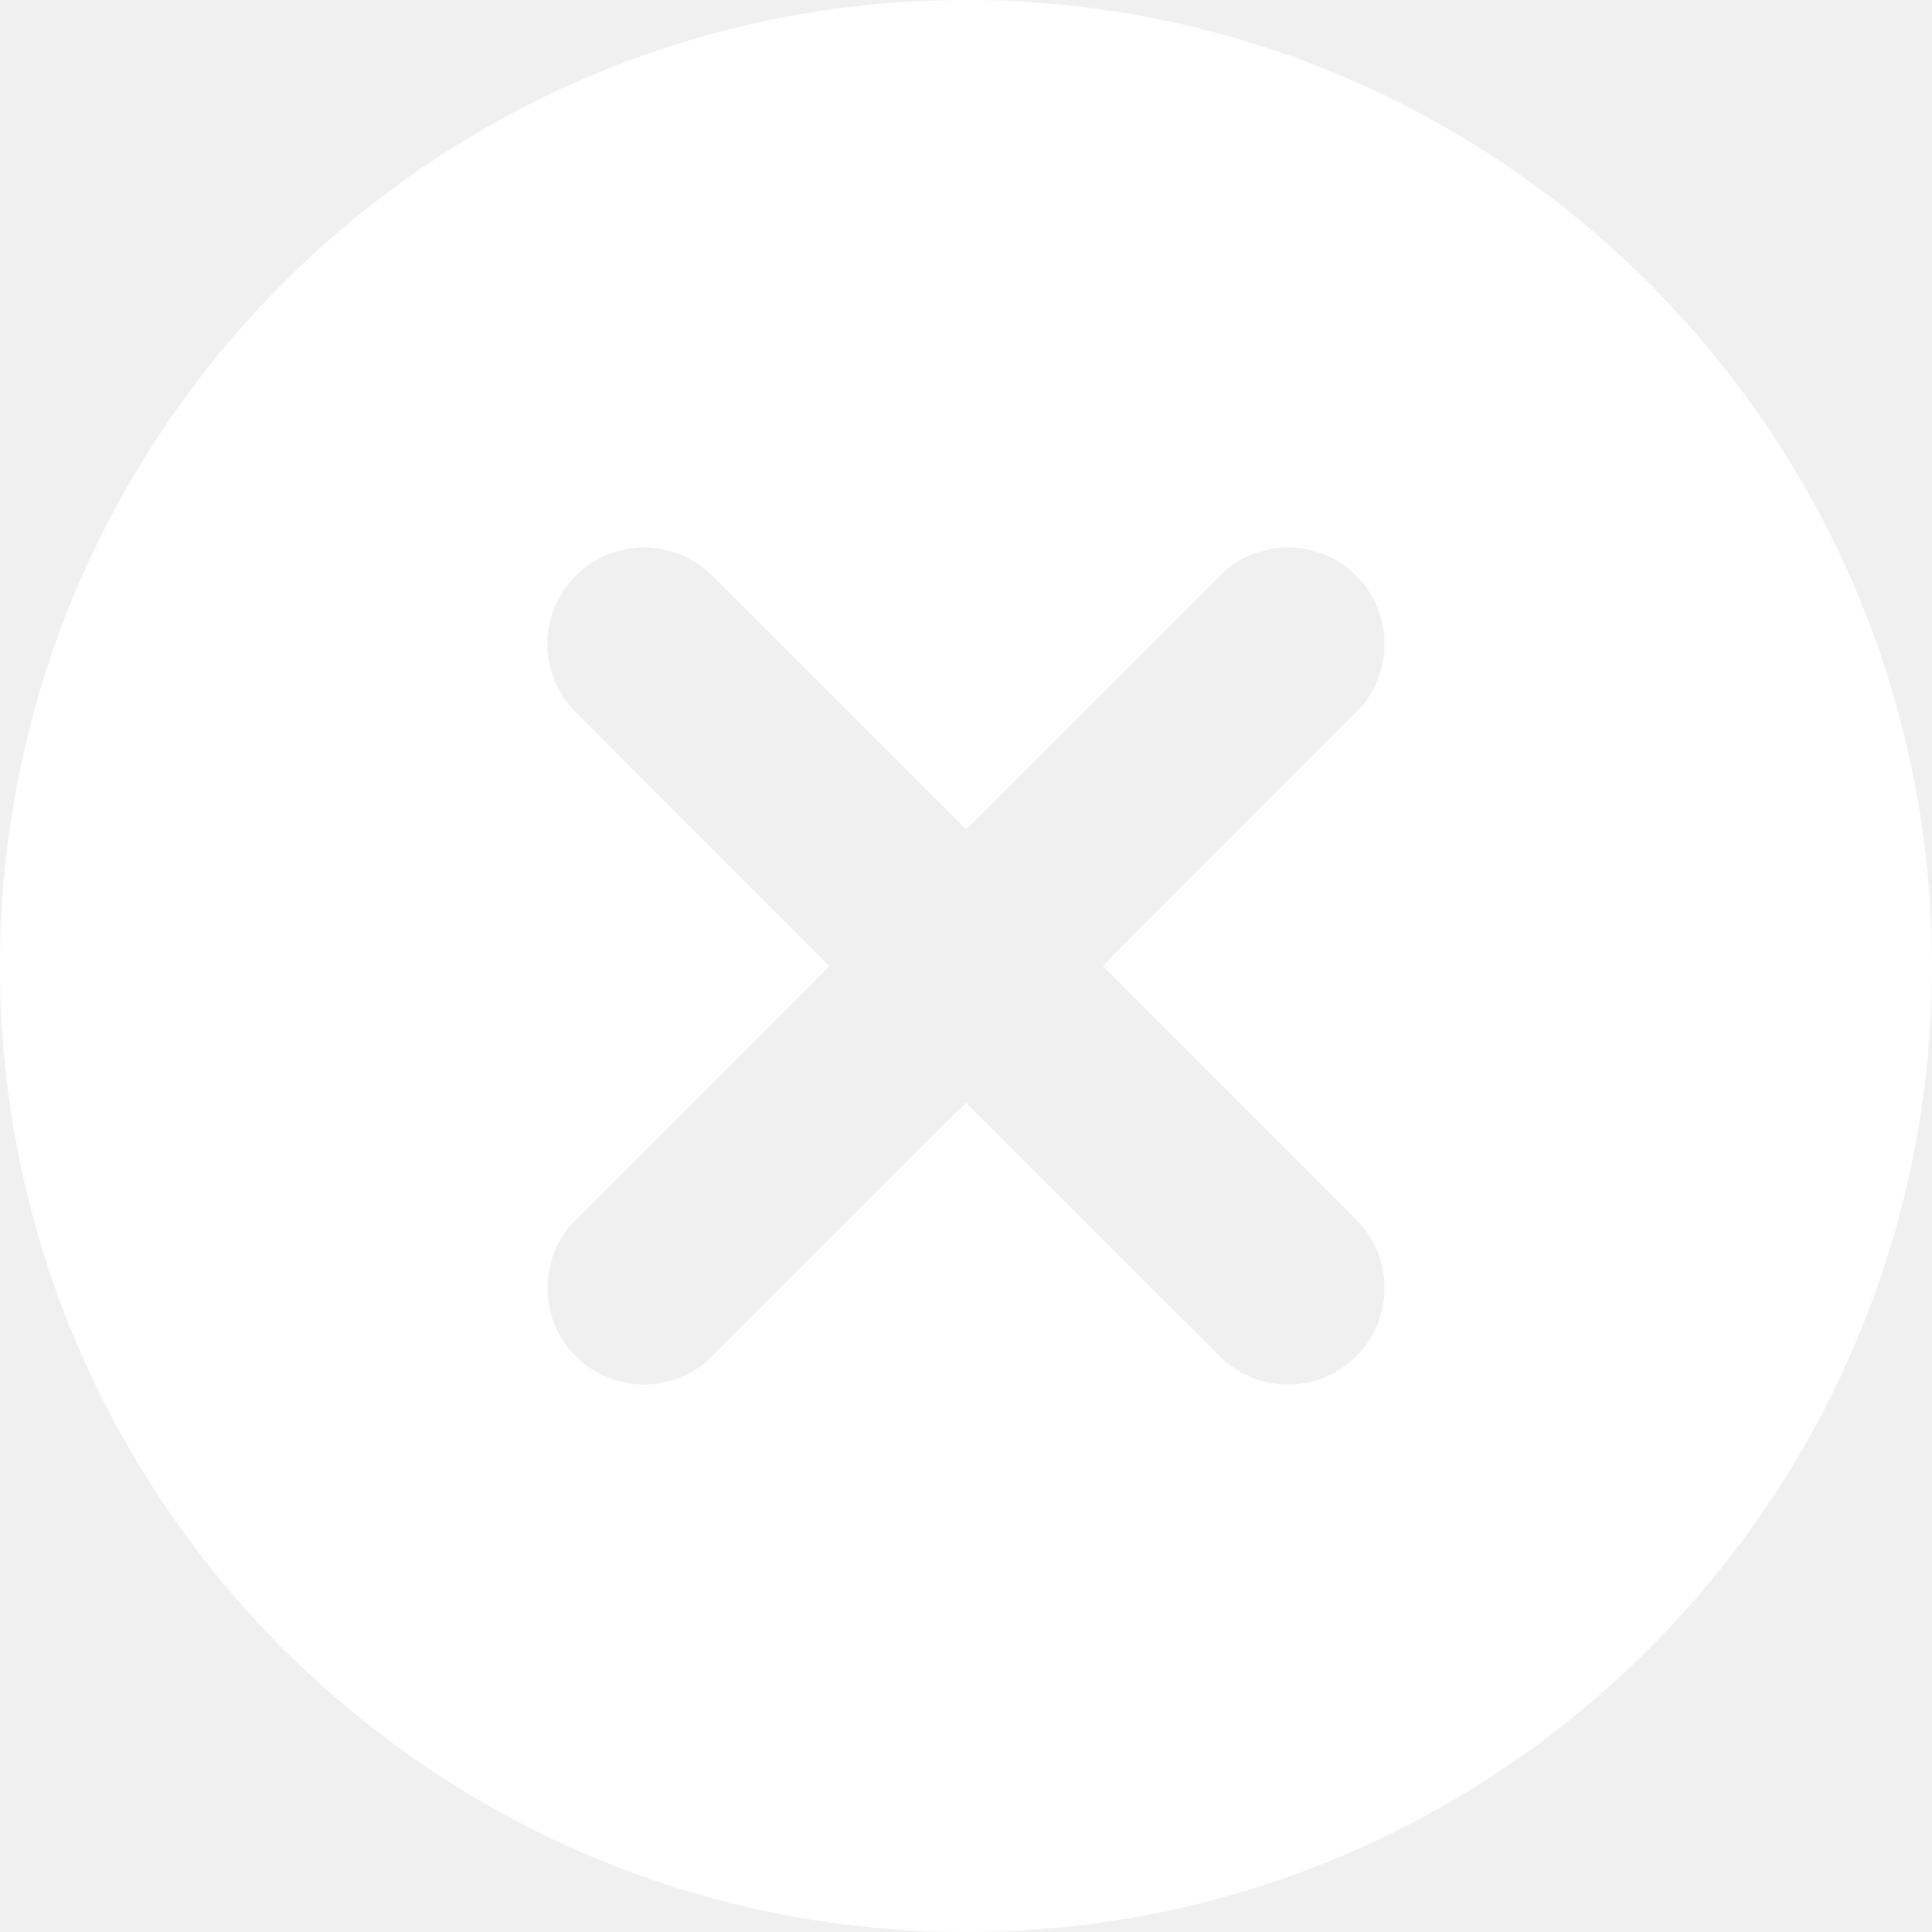
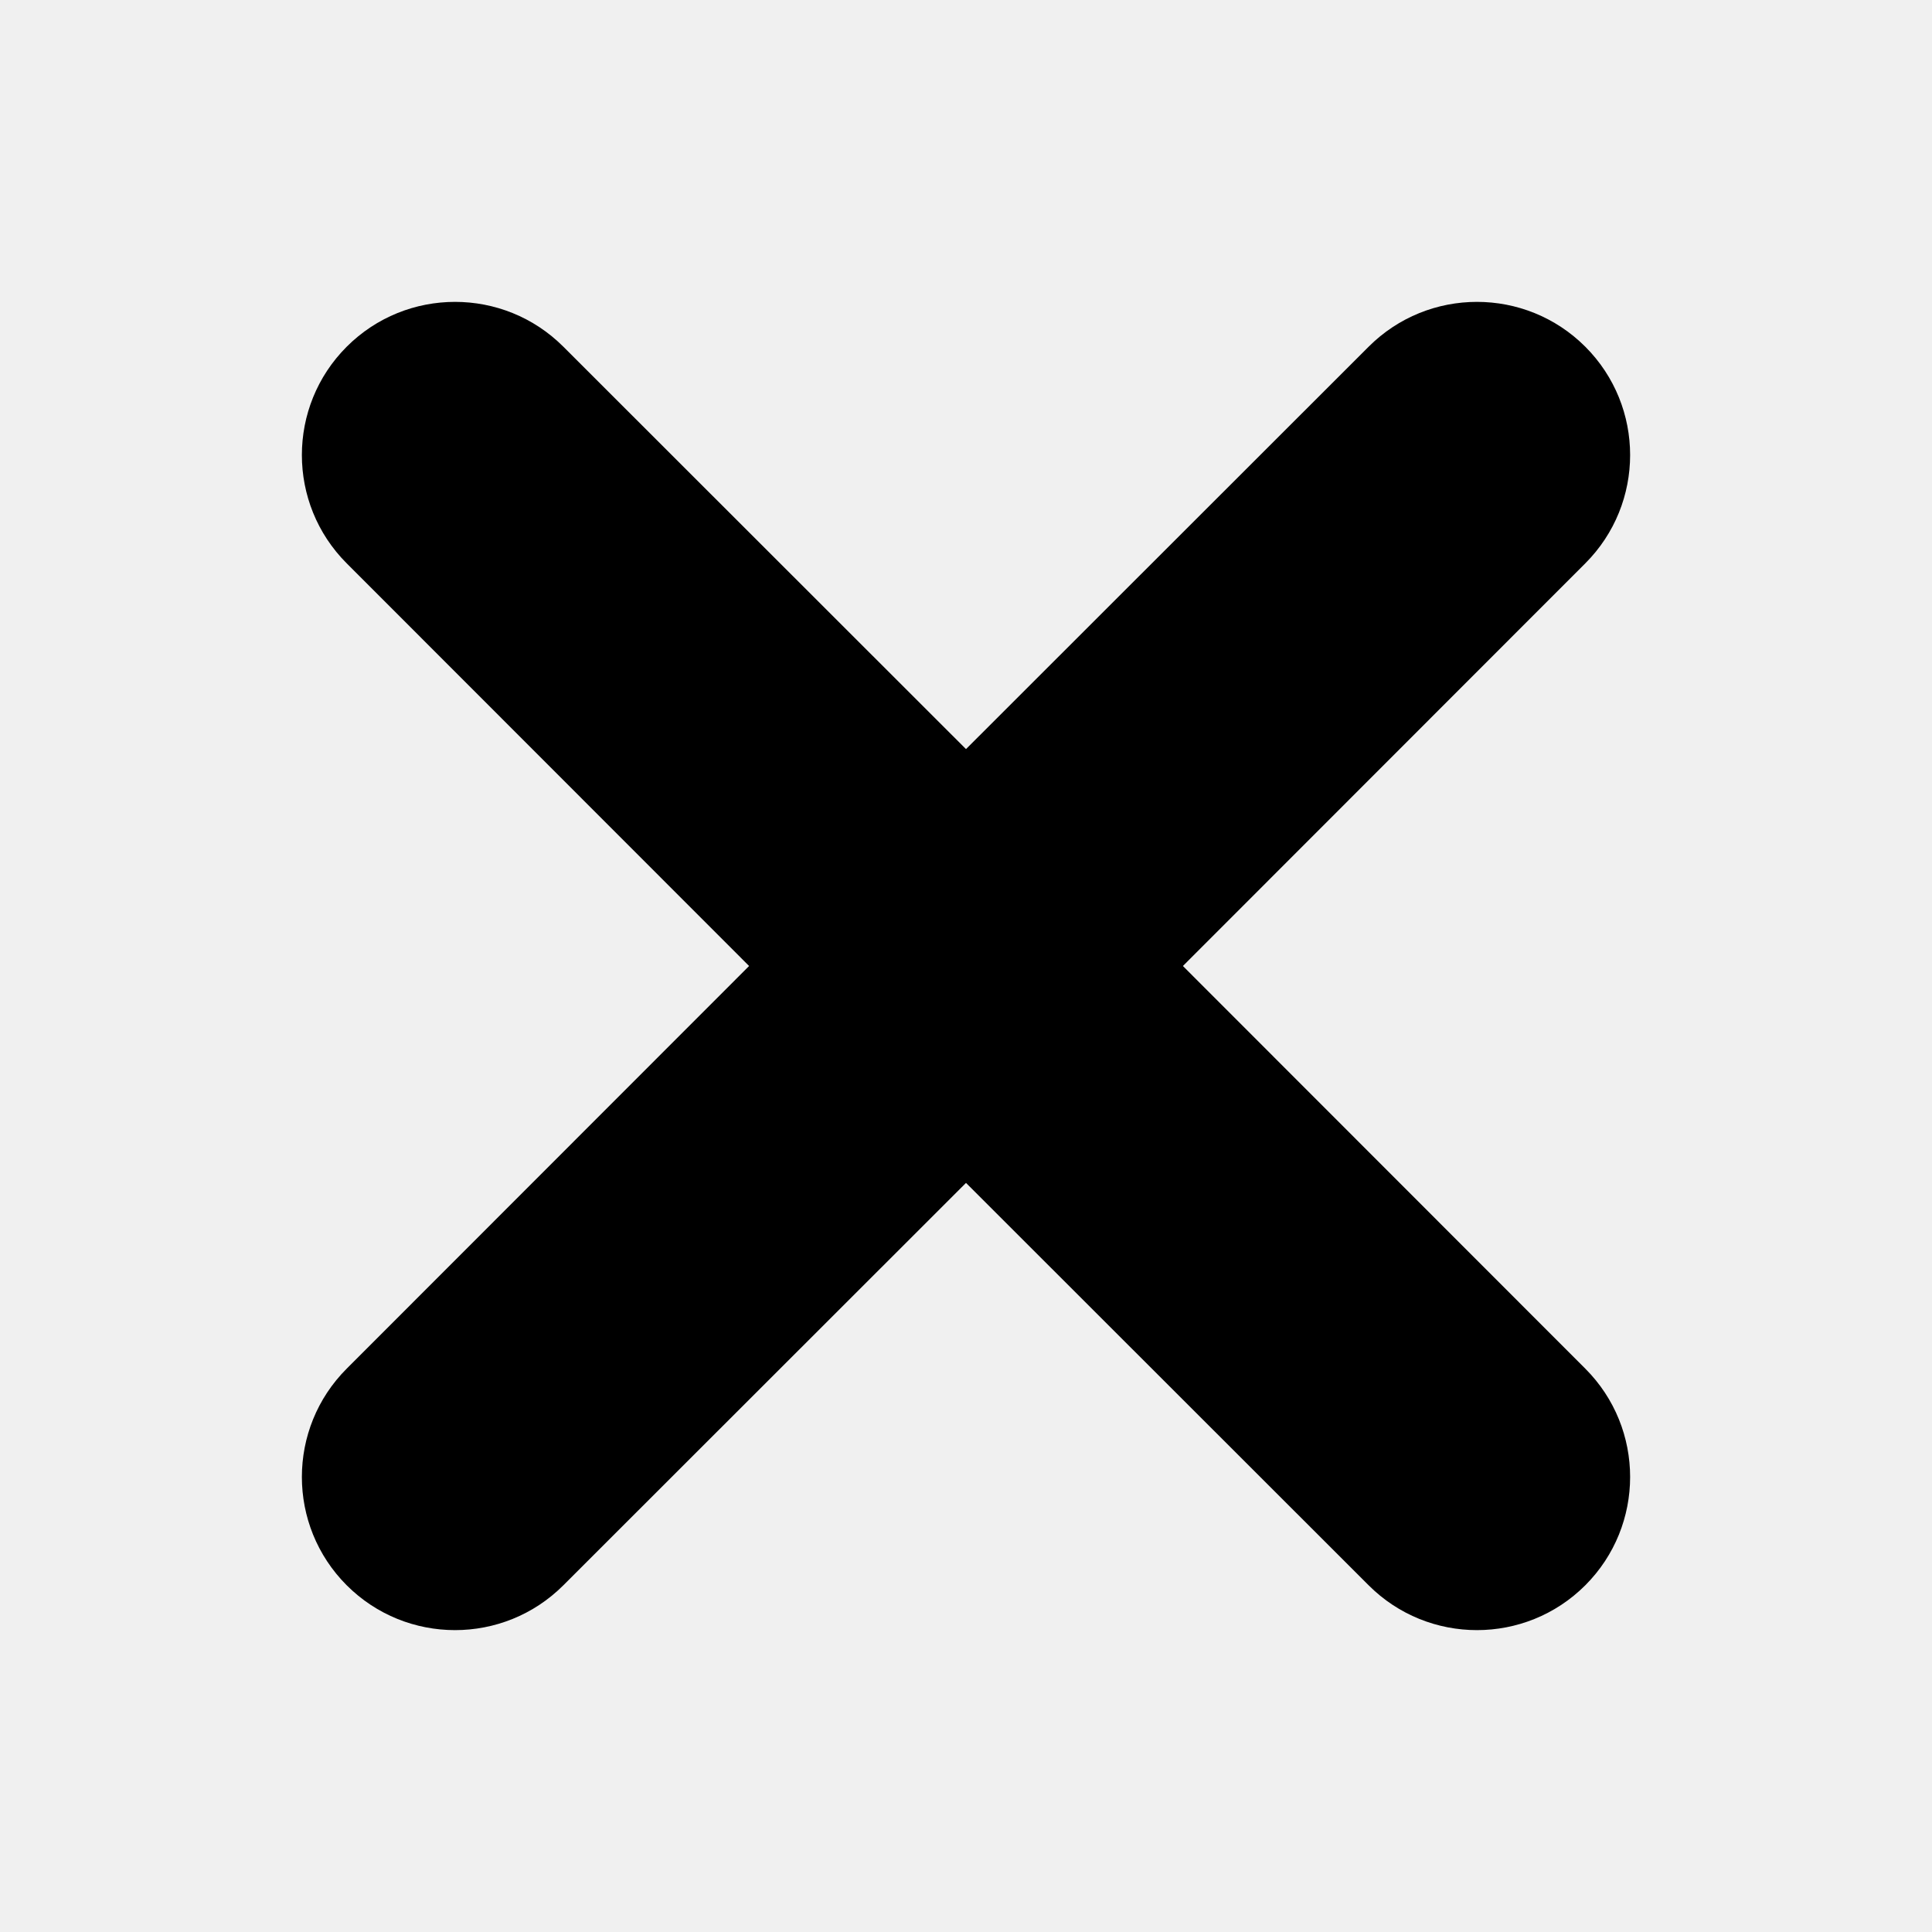
- <svg xmlns="http://www.w3.org/2000/svg" width="100%" height="100%" viewBox="0 0 12 12" version="1.1" xml:space="preserve" style="fill-rule:evenodd;clip-rule:evenodd;stroke-linejoin:round;stroke-miterlimit:2;">
-   <path d="M6,0C9.311,0 12,2.689 12,6C12,9.311 9.311,12 6,12C2.689,12 0,9.311 0,6C0,2.689 2.689,0 6,0ZM6,5.151L4.424,3.576C4.19,3.342 3.81,3.342 3.576,3.576C3.342,3.81 3.342,4.19 3.576,4.424L5.151,6L3.576,7.576C3.342,7.81 3.342,8.19 3.576,8.424C3.81,8.658 4.19,8.658 4.424,8.424L6,6.849L7.576,8.424C7.81,8.658 8.19,8.658 8.424,8.424C8.658,8.19 8.658,7.81 8.424,7.576L6.849,6L8.424,4.424C8.658,4.19 8.658,3.81 8.424,3.576C8.19,3.342 7.81,3.342 7.576,3.576L6,5.151Z" style="fill:white;" />
+ <svg xmlns="http://www.w3.org/2000/svg" width="100%" height="100%" viewBox="0 0 16 16" version="1.1" xml:space="preserve" style="fill-rule:evenodd;clip-rule:evenodd;stroke-linejoin:round;stroke-miterlimit:2;">
+   <g transform="matrix(2.11579,0,0,2.11579,-4.69475,-4.69475)">
+     <path d="M6,5.151L4.424,3.576C4.19,3.342 3.81,3.342 3.576,3.576C3.342,3.81 3.342,4.19 3.576,4.424L5.151,6L3.576,7.576C3.342,7.81 3.342,8.19 3.576,8.424C3.81,8.658 4.19,8.658 4.424,8.424L6,6.849L7.576,8.424C7.81,8.658 8.19,8.658 8.424,8.424C8.658,8.19 8.658,7.81 8.424,7.576L6.849,6L8.424,4.424C8.658,4.19 8.658,3.81 8.424,3.576C8.19,3.342 7.81,3.342 7.576,3.576L6,5.151Z" />
+   </g>
</svg>
